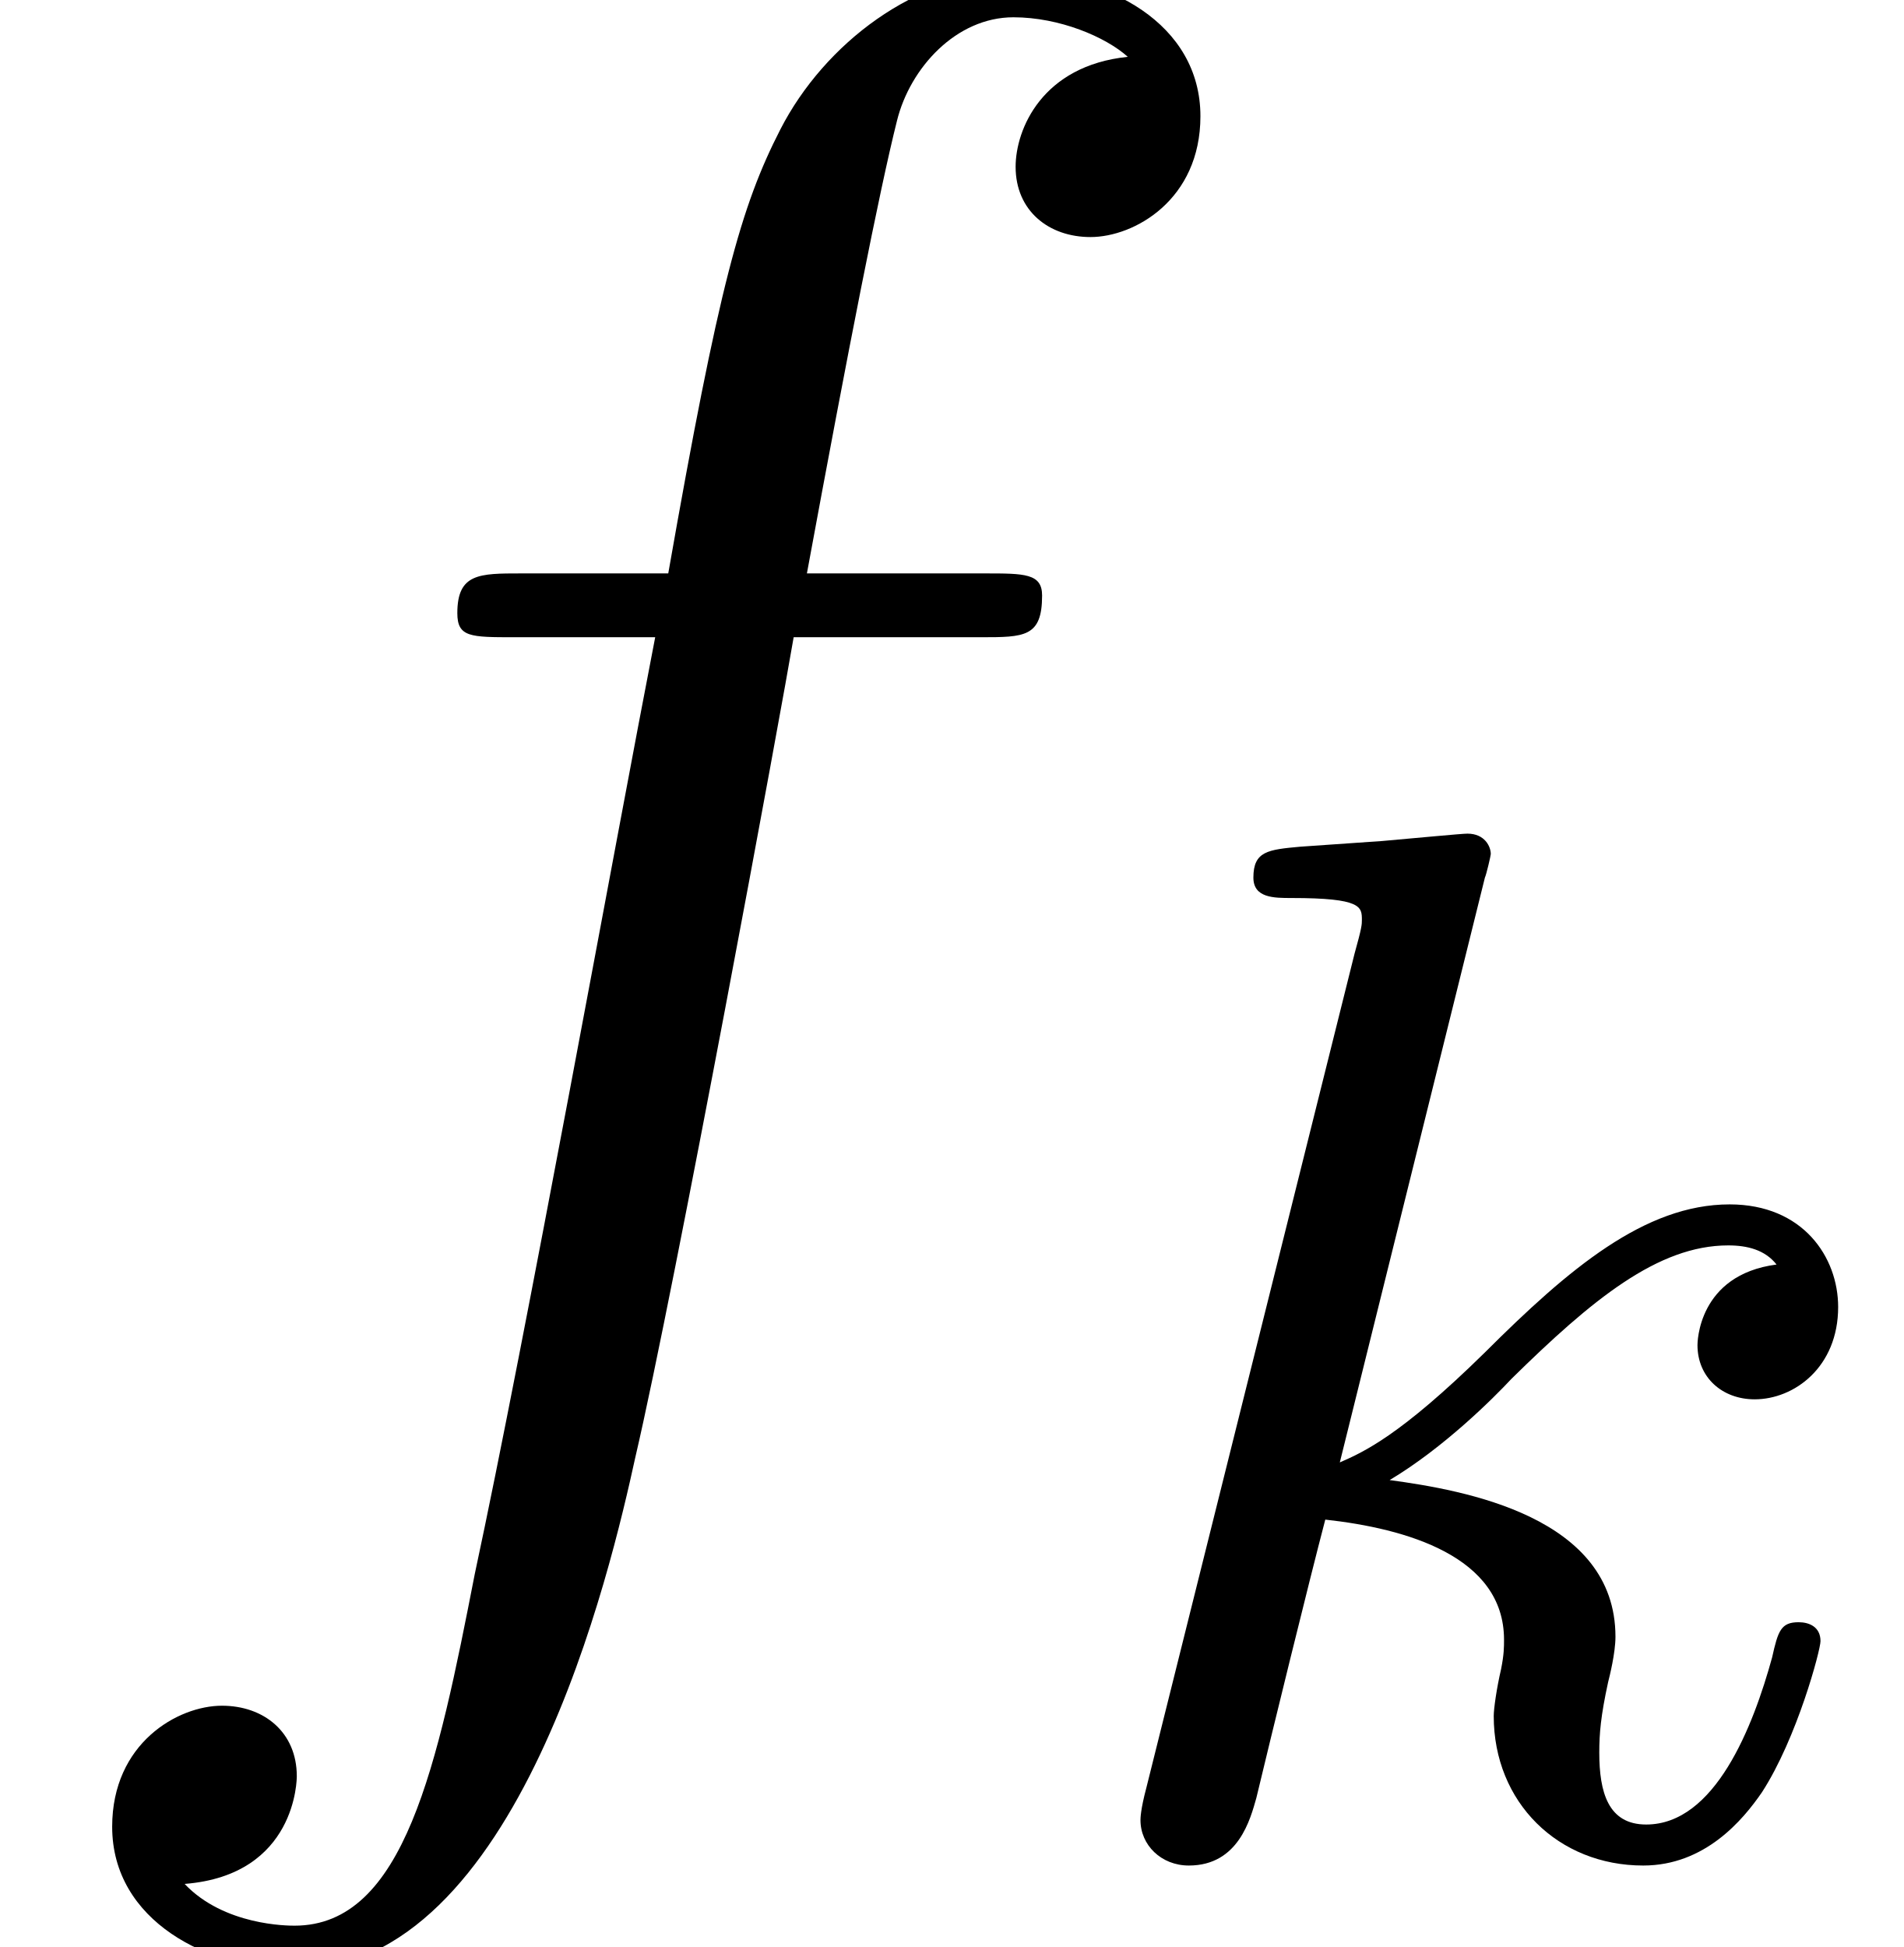
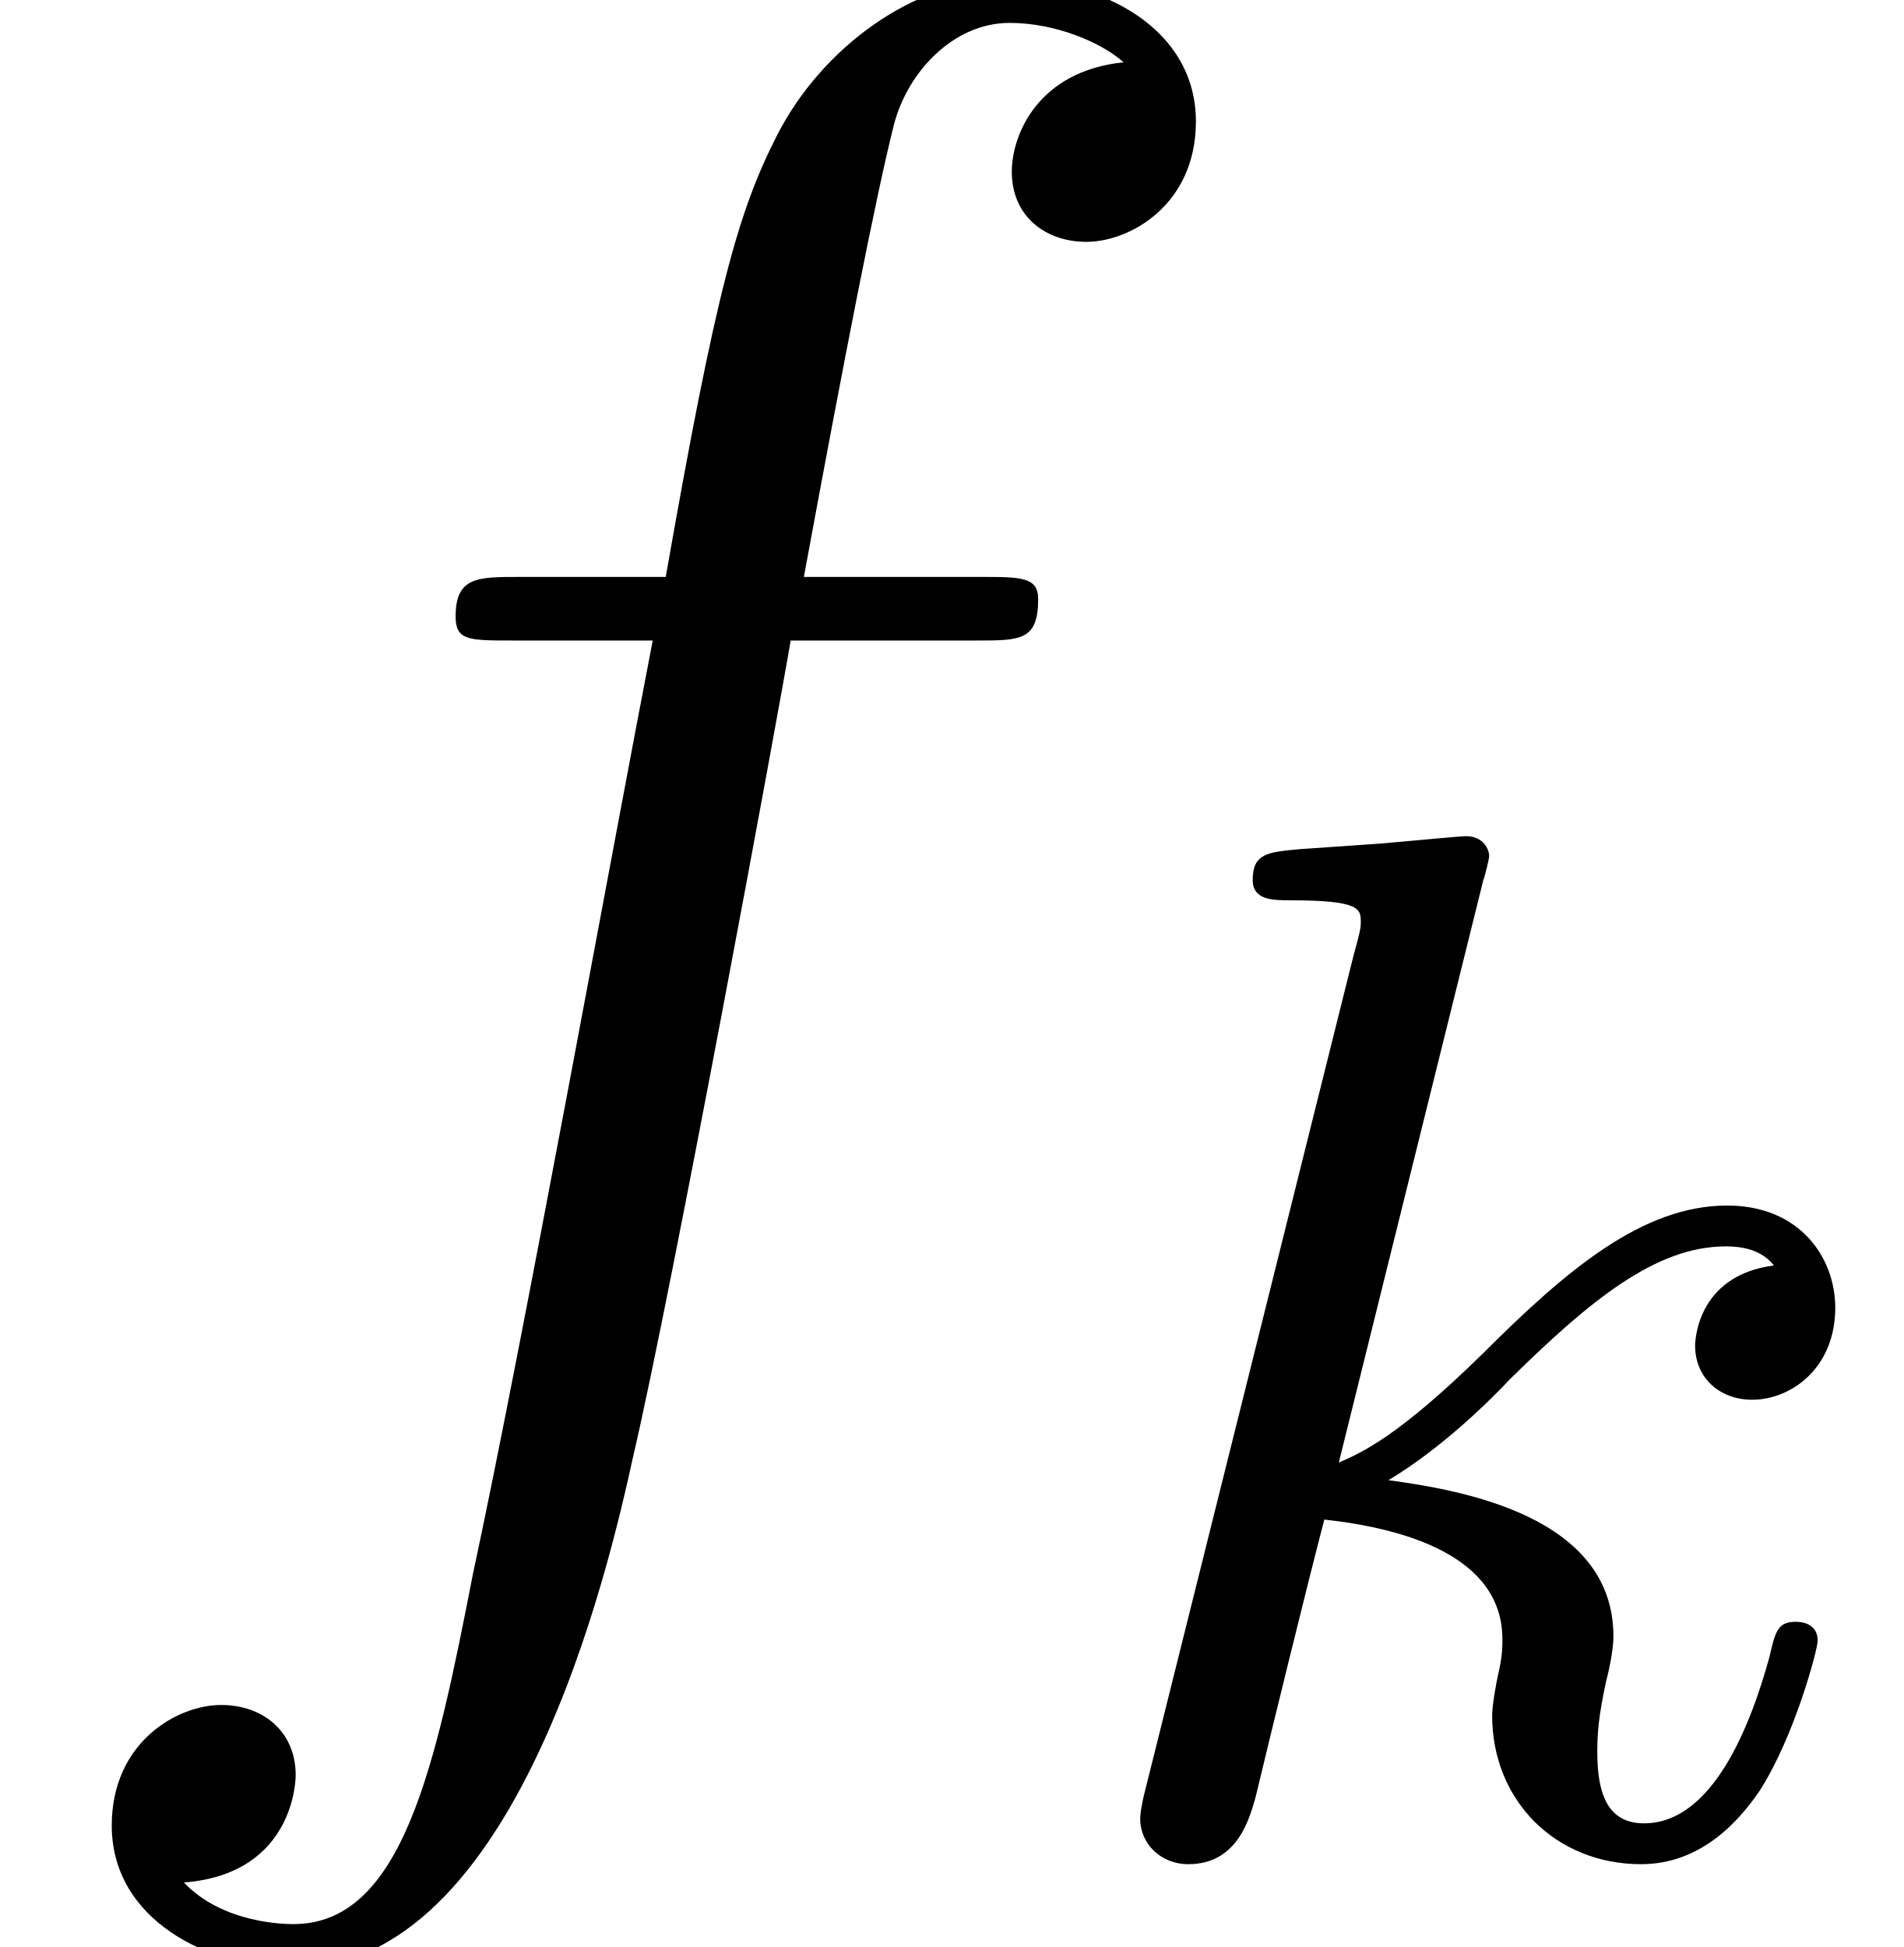
- <svg xmlns="http://www.w3.org/2000/svg" xmlns:xlink="http://www.w3.org/1999/xlink" height="10.587pt" version="1.1" viewBox="0 -8.271 10.353 10.587" width="10.353pt">
+ <svg xmlns="http://www.w3.org/2000/svg" xmlns:xlink="http://www.w3.org/1999/xlink" height="10.627pt" version="1.1" viewBox="0 -8.302 10.392 10.627" width="10.392pt">
  <defs>
    <path d="M2.327 -5.292C2.335 -5.308 2.359 -5.412 2.359 -5.42C2.359 -5.46 2.327 -5.531 2.232 -5.531C2.2 -5.531 1.953 -5.507 1.769 -5.491L1.323 -5.46C1.148 -5.444 1.068 -5.436 1.068 -5.292C1.068 -5.181 1.18 -5.181 1.275 -5.181C1.658 -5.181 1.658 -5.133 1.658 -5.061C1.658 -5.037 1.658 -5.021 1.618 -4.878L0.486 -0.343C0.454 -0.223 0.454 -0.175 0.454 -0.167C0.454 -0.032 0.566 0.08 0.717 0.08C0.988 0.08 1.052 -0.175 1.084 -0.287C1.164 -0.622 1.371 -1.466 1.459 -1.801C1.897 -1.753 2.431 -1.602 2.431 -1.148C2.431 -1.108 2.431 -1.068 2.415 -0.988C2.391 -0.885 2.375 -0.773 2.375 -0.733C2.375 -0.263 2.726 0.08 3.188 0.08C3.523 0.08 3.73 -0.167 3.834 -0.319C4.025 -0.614 4.152 -1.092 4.152 -1.14C4.152 -1.219 4.089 -1.243 4.033 -1.243C3.937 -1.243 3.921 -1.196 3.889 -1.052C3.786 -0.677 3.579 -0.143 3.204 -0.143C2.997 -0.143 2.949 -0.319 2.949 -0.534C2.949 -0.638 2.957 -0.733 2.997 -0.917C3.005 -0.948 3.037 -1.076 3.037 -1.164C3.037 -1.817 2.216 -1.961 1.809 -2.016C2.104 -2.192 2.375 -2.463 2.471 -2.566C2.909 -2.997 3.268 -3.292 3.65 -3.292C3.754 -3.292 3.85 -3.268 3.913 -3.188C3.483 -3.132 3.483 -2.758 3.483 -2.75C3.483 -2.574 3.618 -2.455 3.794 -2.455C4.009 -2.455 4.248 -2.63 4.248 -2.957C4.248 -3.228 4.057 -3.515 3.658 -3.515C3.196 -3.515 2.782 -3.164 2.327 -2.71C1.865 -2.256 1.666 -2.168 1.538 -2.112L2.327 -5.292Z" id="g0-107" />
    <path d="M5.332 -4.806C5.571 -4.806 5.667 -4.806 5.667 -5.033C5.667 -5.153 5.571 -5.153 5.356 -5.153H4.388C4.615 -6.384 4.782 -7.233 4.878 -7.615C4.949 -7.902 5.2 -8.177 5.511 -8.177C5.762 -8.177 6.013 -8.07 6.133 -7.962C5.667 -7.914 5.523 -7.568 5.523 -7.364C5.523 -7.125 5.703 -6.982 5.93 -6.982C6.169 -6.982 6.528 -7.185 6.528 -7.639C6.528 -8.141 6.025 -8.416 5.499 -8.416C4.985 -8.416 4.483 -8.034 4.244 -7.568C4.029 -7.149 3.909 -6.719 3.634 -5.153H2.833C2.606 -5.153 2.487 -5.153 2.487 -4.937C2.487 -4.806 2.558 -4.806 2.798 -4.806H3.563C3.347 -3.694 2.857 -0.992 2.582 0.287C2.379 1.327 2.2 2.2 1.602 2.2C1.566 2.2 1.219 2.2 1.004 1.973C1.614 1.925 1.614 1.399 1.614 1.387C1.614 1.148 1.435 1.004 1.207 1.004C0.968 1.004 0.61 1.207 0.61 1.662C0.61 2.176 1.136 2.439 1.602 2.439C2.821 2.439 3.324 0.251 3.455 -0.347C3.67 -1.267 4.256 -4.447 4.316 -4.806H5.332Z" id="g1-102" />
  </defs>
  <g id="page1">
    <use x="0" xlink:href="#g1-102" y="0" />
-     <use x="5.748" xlink:href="#g0-107" y="1.793" />
+     <use x="5.77" xlink:href="#g0-107" y="1.793" />
  </g>
</svg>
